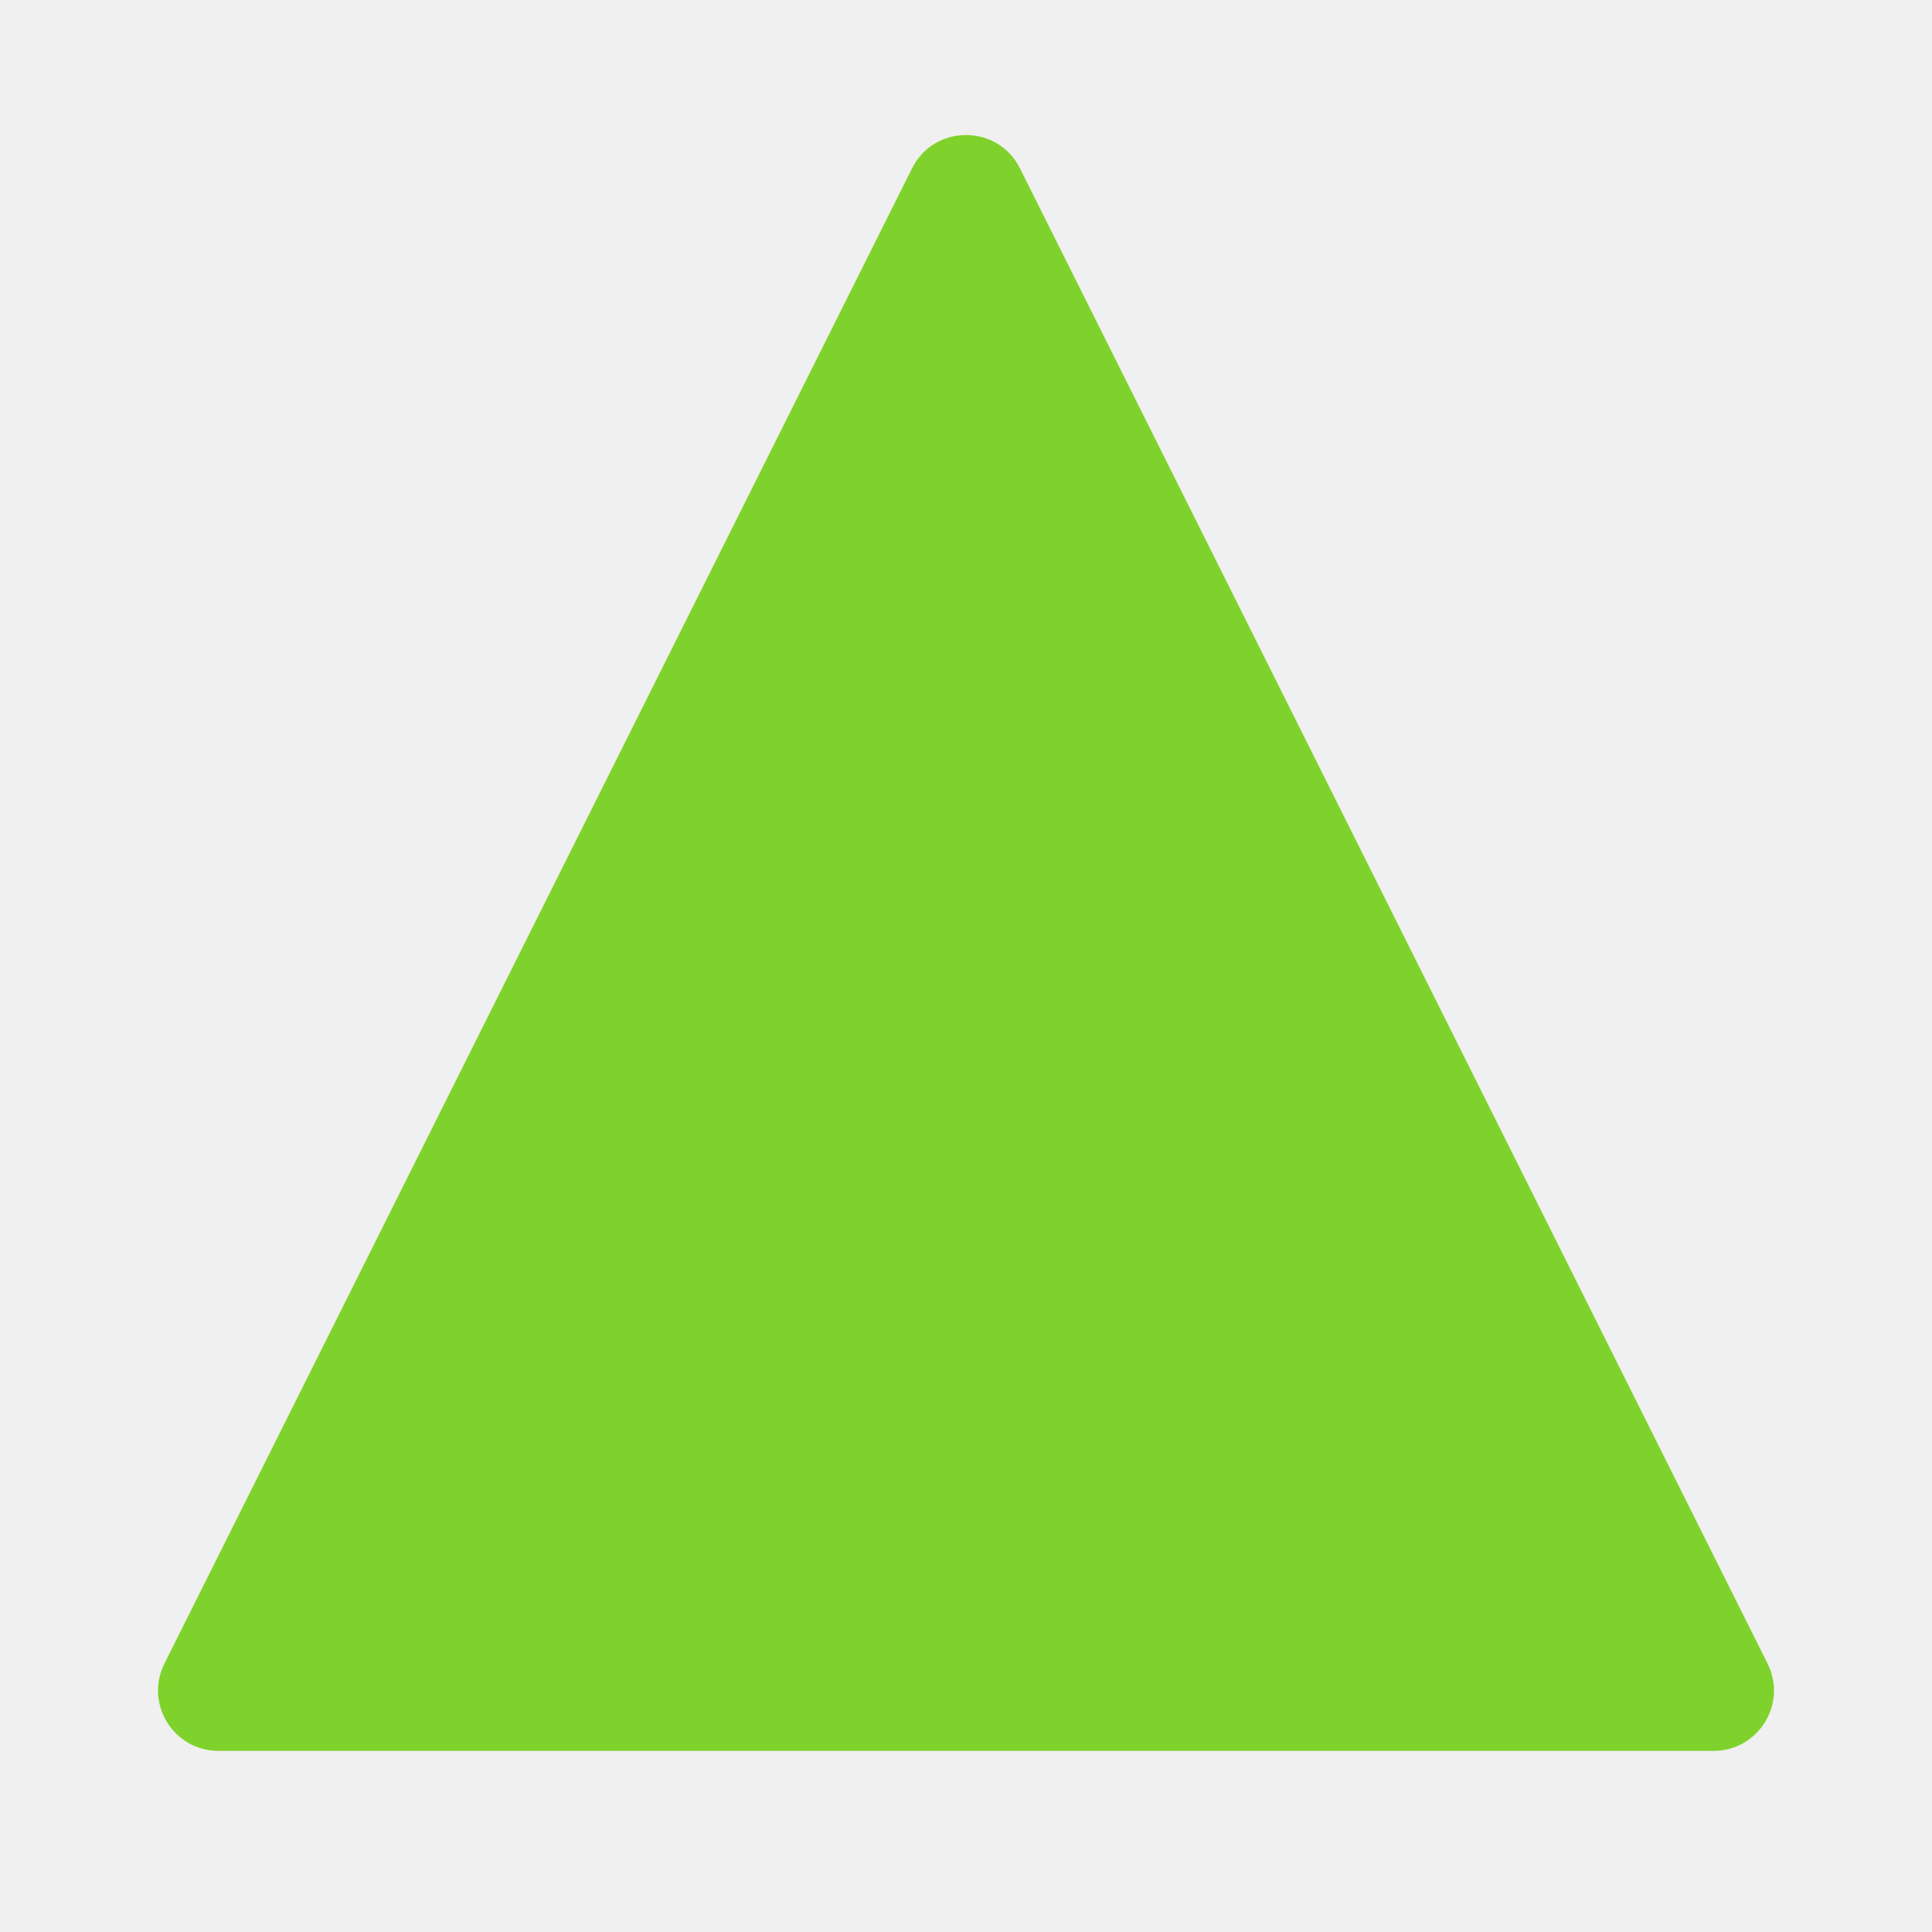
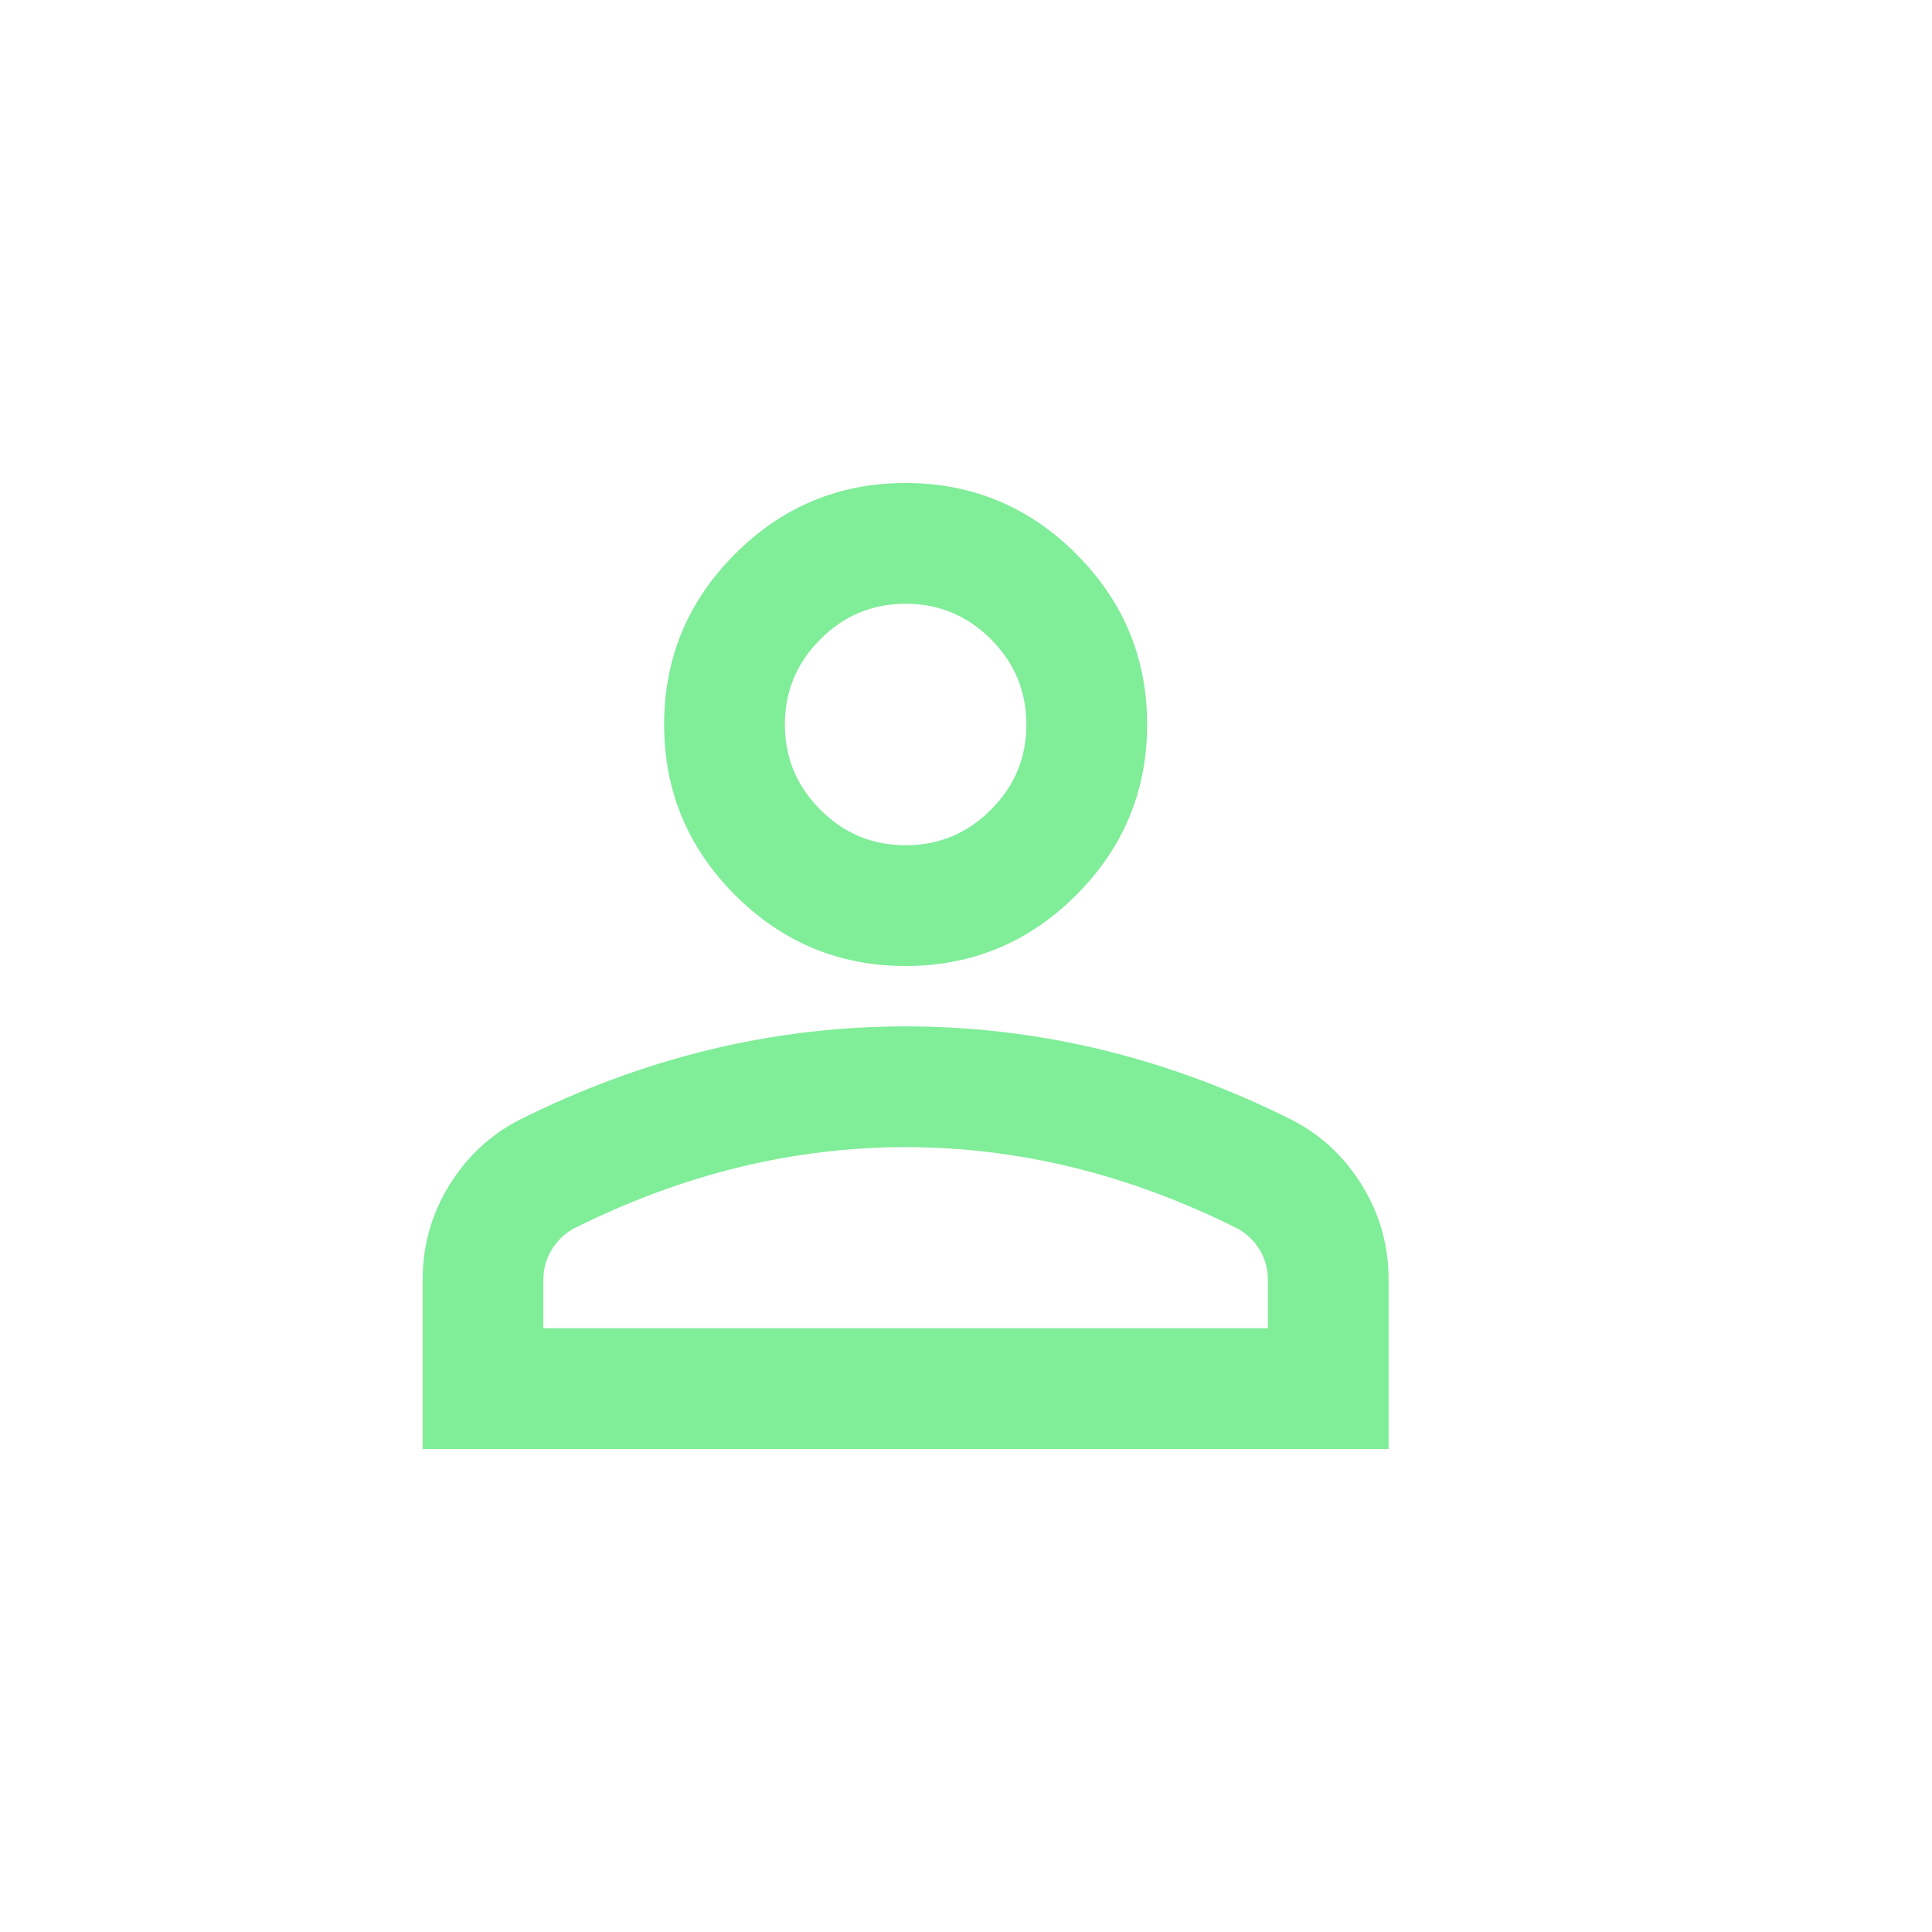
<svg xmlns="http://www.w3.org/2000/svg" width="32" height="32" viewBox="0 0 32 32" fill="none">
-   <path d="M15.106 2.789C15.474 2.052 16.526 2.052 16.894 2.789L29.276 27.553C29.609 28.218 29.125 29 28.382 29H3.618C2.875 29 2.391 28.218 2.724 27.553L15.106 2.789Z" fill="#7FD22C" />
+   <rect width="32" height="32" fill="white" />
+   <path d="M15 16C13.9 16 12.958 15.608 12.175 14.825C11.392 14.042 11 13.1 11 12C11 10.9 11.392 9.958 12.175 9.175C12.958 8.392 13.9 8 15 8C16.1 8 17.042 8.392 17.825 9.175C18.608 9.958 19 10.9 19 12C19 13.1 18.608 14.042 17.825 14.825C17.042 15.608 16.1 16 15 16ZM7 24V21.2C7 20.633 7.146 20.113 7.438 19.637C7.729 19.163 8.117 18.8 8.6 18.55C9.633 18.033 10.683 17.646 11.75 17.387C12.817 17.129 13.9 17 15 17C16.1 17 17.183 17.129 18.25 17.387C19.317 17.646 20.367 18.033 21.4 18.55C21.883 18.8 22.271 19.163 22.562 19.637C22.854 20.113 23 20.633 23 21.2V24H7ZM9 22H21V21.2C21 21.017 20.954 20.85 20.863 20.7C20.771 20.55 20.65 20.433 20.5 20.35C19.6 19.9 18.692 19.562 17.775 19.337C16.858 19.113 15.933 19 15 19C14.067 19 13.142 19.113 12.225 19.337C11.308 19.562 10.4 19.9 9.5 20.35C9.35 20.433 9.229 20.55 9.137 20.7C9.046 20.85 9 21.017 9 21.2V22ZM15 14C15.55 14 16.021 13.804 16.413 13.412C16.804 13.021 17 12.55 17 12C17 11.45 16.804 10.979 16.413 10.588C16.021 10.196 15.55 10 15 10C14.45 10 13.979 10.196 13.588 10.588C13.196 10.979 13 11.45 13 12C13 12.55 13.196 13.021 13.588 13.412C13.979 13.804 14.45 14 15 14Z" fill="#80ED99" />
</svg>
